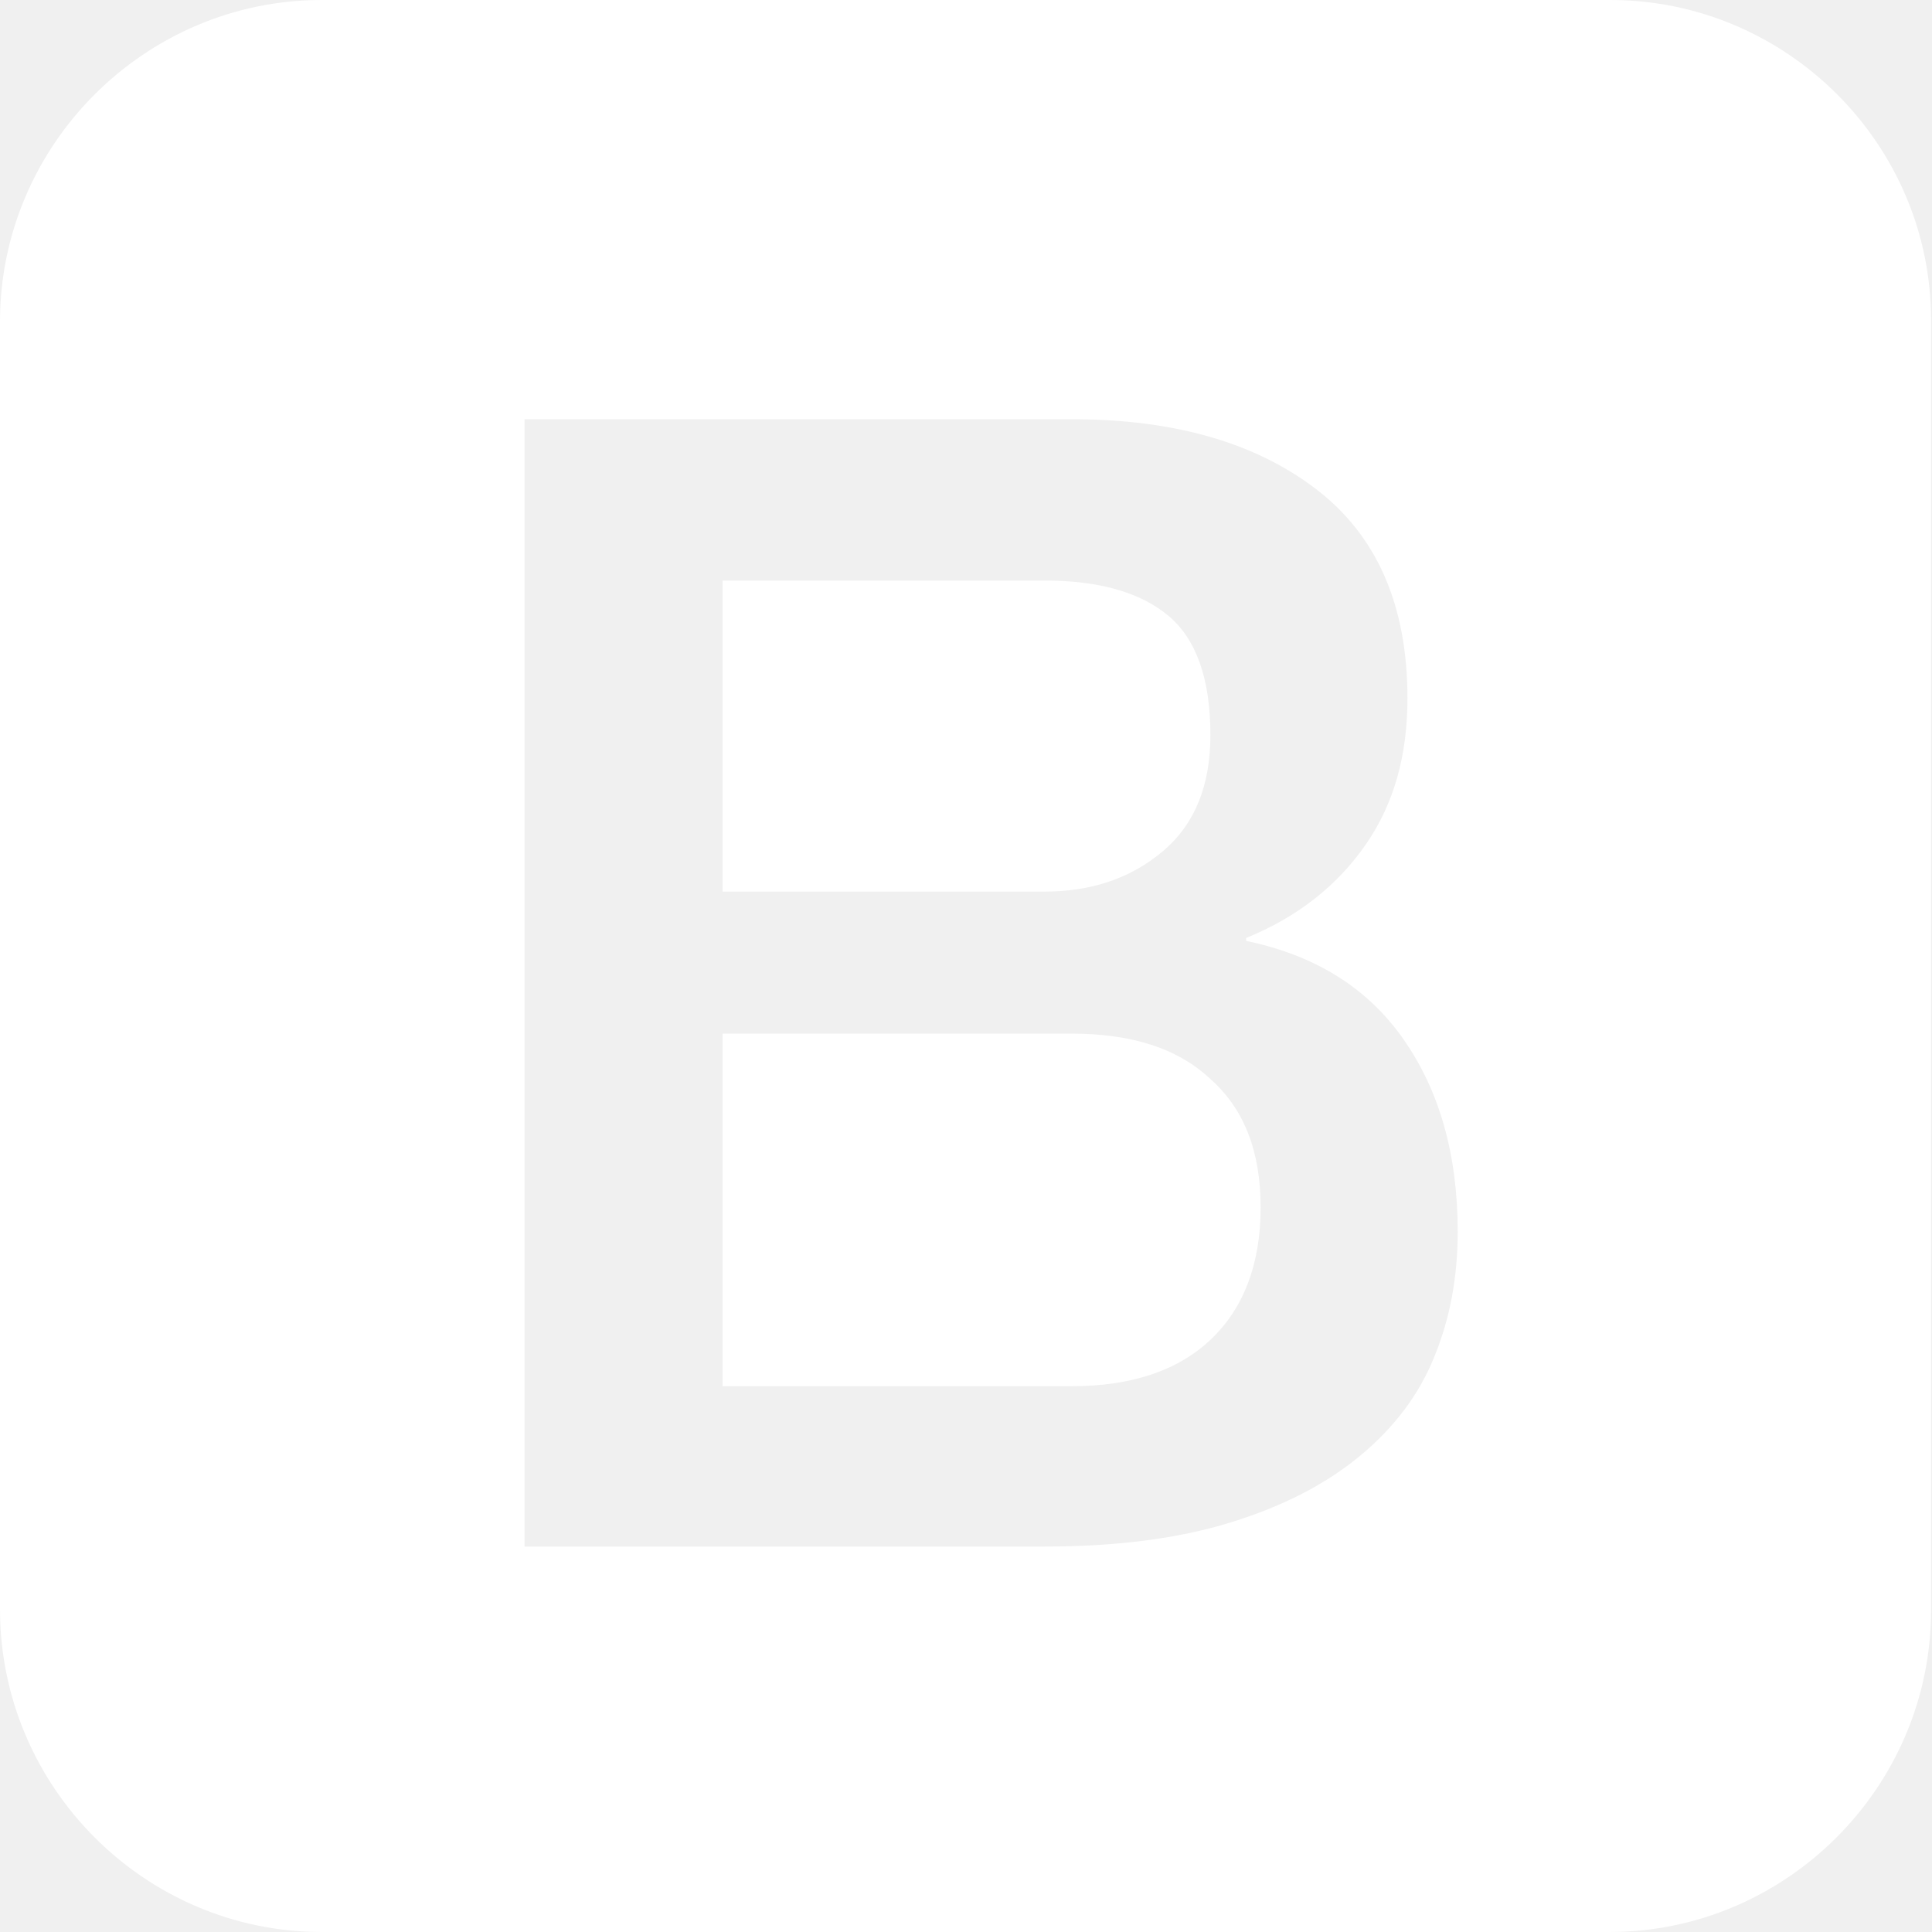
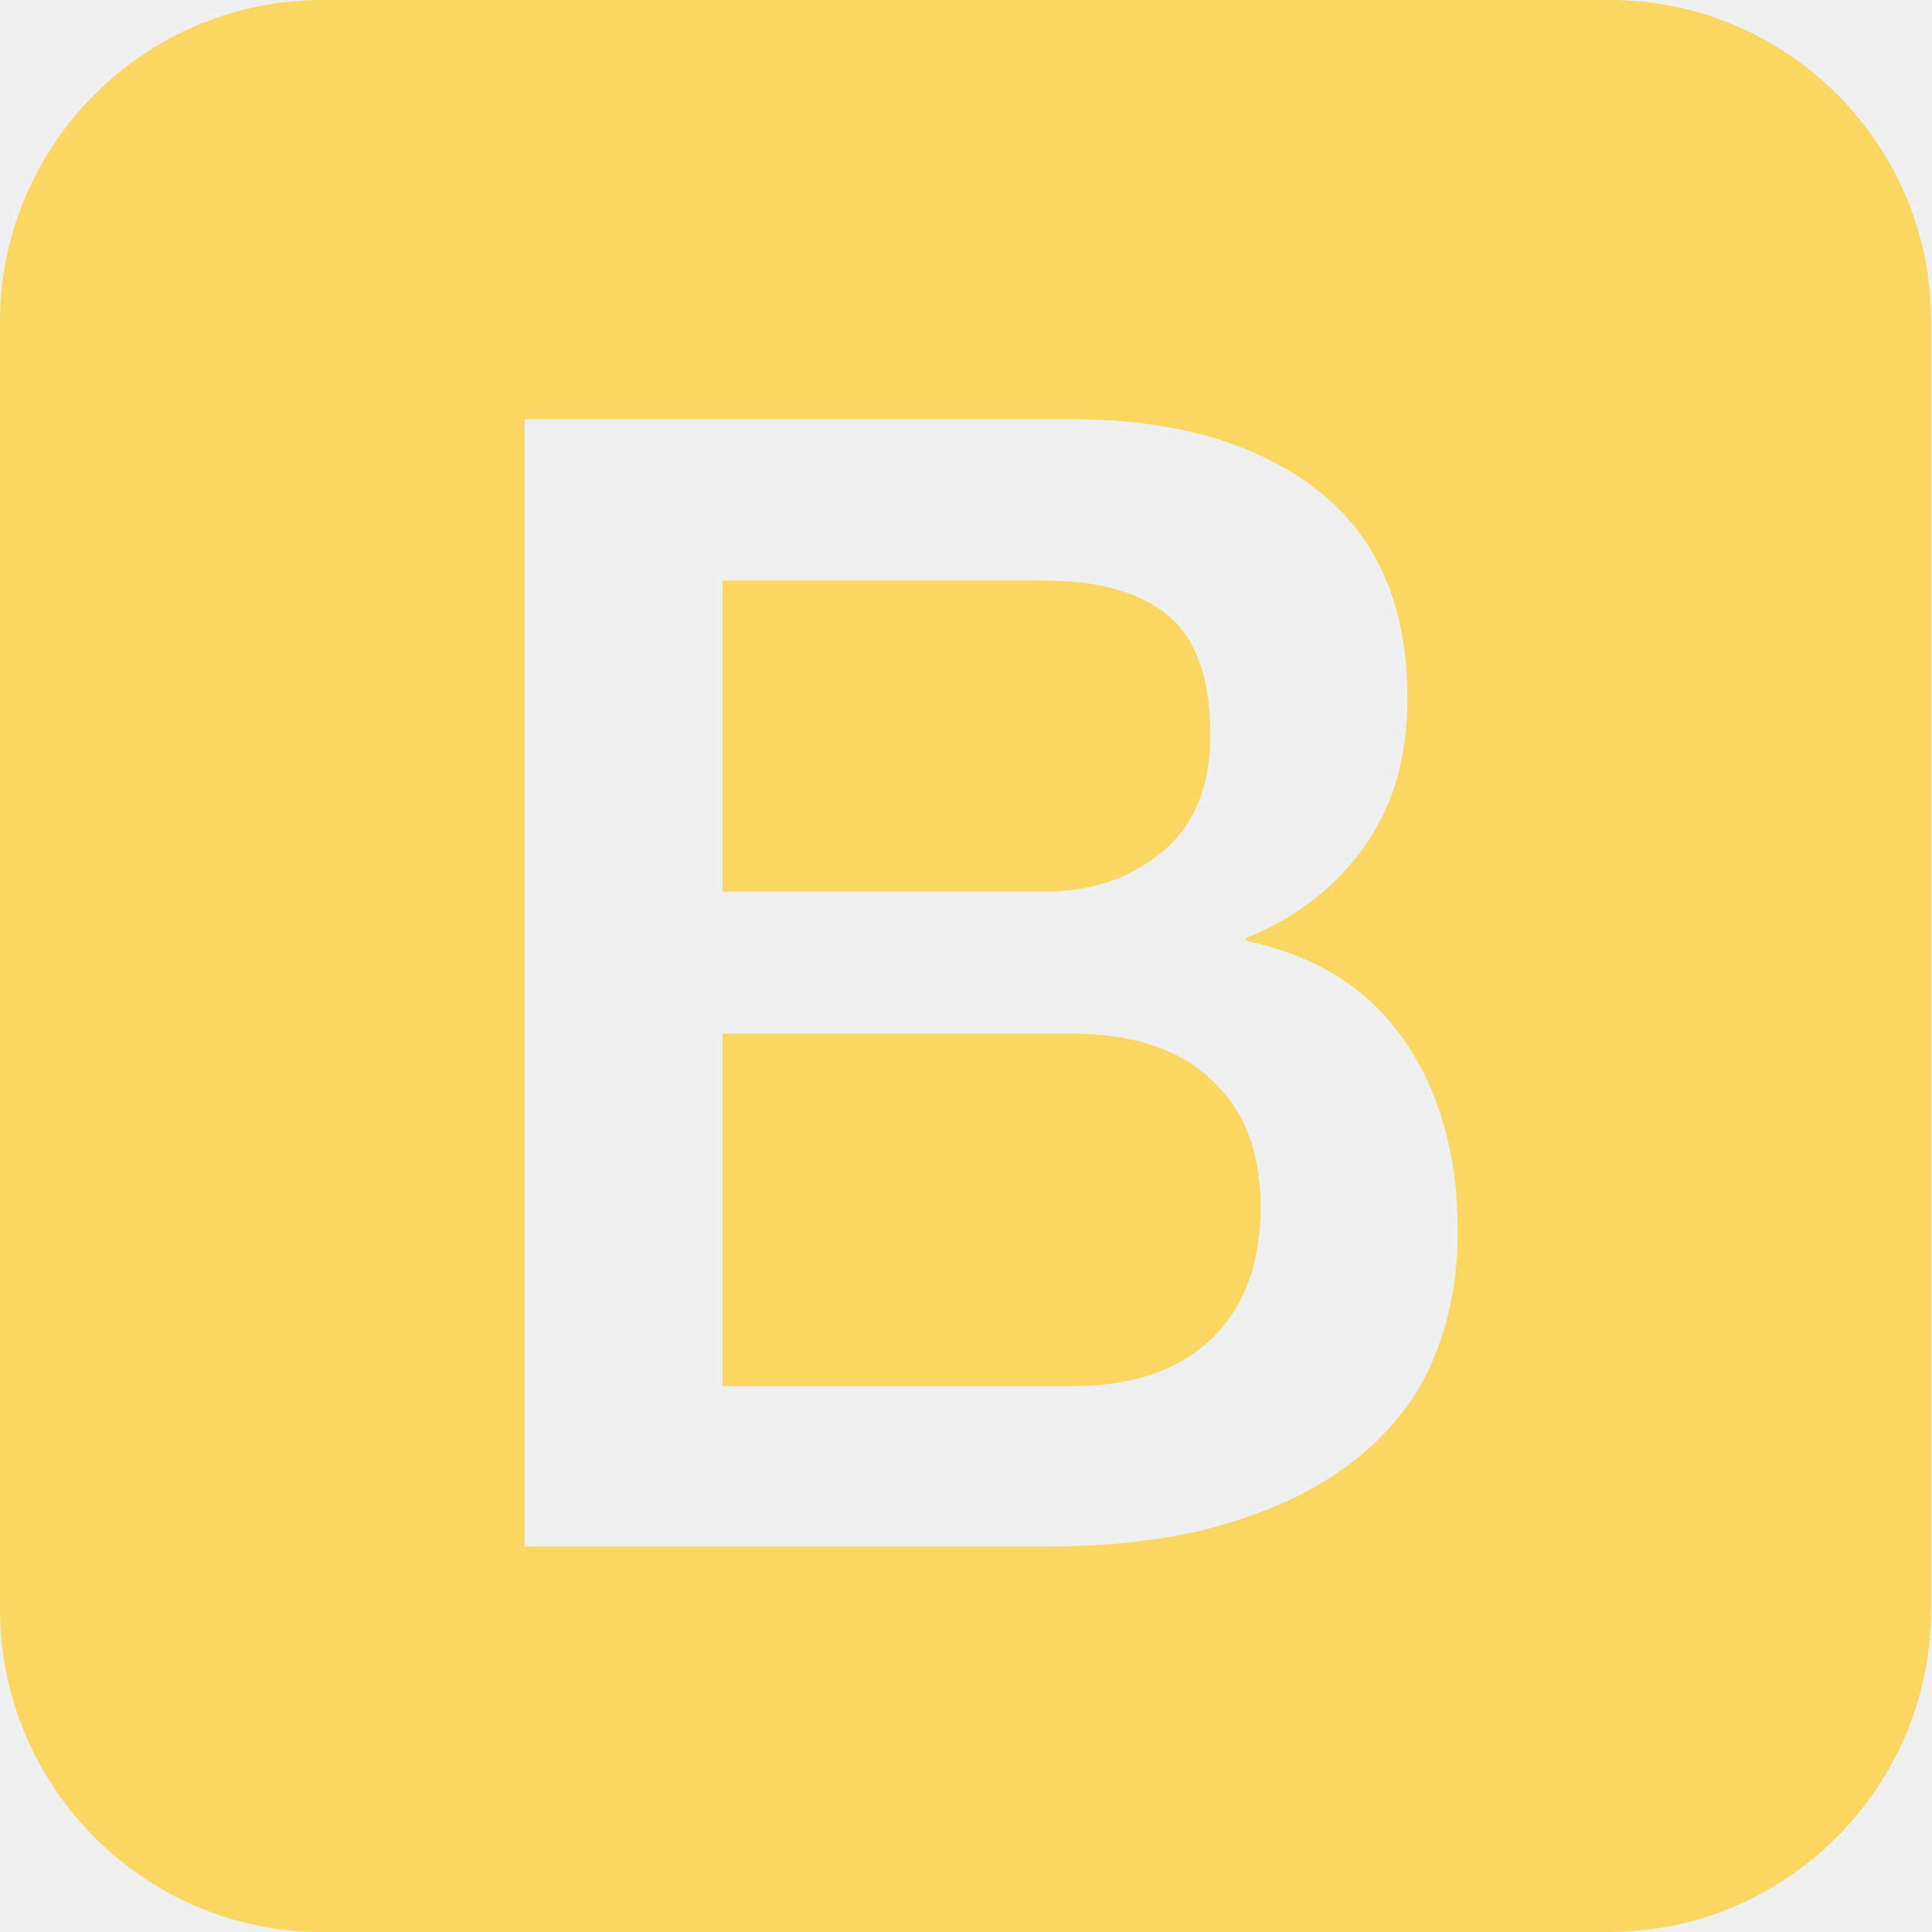
<svg xmlns="http://www.w3.org/2000/svg" version="1.1" id="Layer_1" x="0px" y="0px" viewBox="0 0 200 200" enable-background="new 0 0 200 200" xml:space="preserve">
  <g>
-     <path fill="#FFFFFF" d="M110.9,107H74.8v36.5h36.1c6.2,0,11-1.6,14.4-4.8c3.4-3.2,5.2-7.8,5.2-13.7c0-5.8-1.7-10.2-5.2-13.3   C121.9,108.5,117.1,107,110.9,107z" />
-     <path fill="#FFFFFF" d="M166.7,0H33.3C15,0,0,15,0,33.3v133.3C0,185,15,200,33.3,200h133.3c18.3,0,33.3-15,33.3-33.3V33.3   C200,15,185,0,166.7,0z M148.5,140.4c-1.6,4-4.2,7.4-7.7,10.3c-3.5,2.9-7.9,5.2-13.4,6.9s-11.9,2.5-19.4,2.5H54.3l0-116.7H111   c10.5,0,18.9,2.4,25.2,7.2c6.3,4.8,9.5,12,9.5,21.7c0,5.9-1.4,10.9-4.3,15.1c-2.9,4.2-7,7.5-12.4,9.7v0.3   c7.2,1.5,12.6,4.9,16.3,10.2c3.7,5.3,5.6,11.9,5.6,19.9C150.9,132.2,150.1,136.5,148.5,140.4z" />
-     <path fill="#FFFFFF" d="M120.4,88.1c3.3-2.8,4.9-6.8,4.9-12c0-5.9-1.5-10-4.4-12.4s-7.2-3.6-12.7-3.6H74.8v32.2h33.3   C113,92.3,117.1,90.9,120.4,88.1z" />
+     <path fill="#fad663" d="M110.9,107H74.8v36.5h36.1c6.2,0,11-1.6,14.4-4.8c3.4-3.2,5.2-7.8,5.2-13.7c0-5.8-1.7-10.2-5.2-13.3   C121.9,108.5,117.1,107,110.9,107z" />
+     <path fill="#fad663" d="M166.7,0H33.3C15,0,0,15,0,33.3v133.3C0,185,15,200,33.3,200h133.3c18.3,0,33.3-15,33.3-33.3V33.3   C200,15,185,0,166.7,0z M148.5,140.4c-1.6,4-4.2,7.4-7.7,10.3c-3.5,2.9-7.9,5.2-13.4,6.9s-11.9,2.5-19.4,2.5H54.3l0-116.7H111   c10.5,0,18.9,2.4,25.2,7.2c6.3,4.8,9.5,12,9.5,21.7c0,5.9-1.4,10.9-4.3,15.1c-2.9,4.2-7,7.5-12.4,9.7v0.3   c7.2,1.5,12.6,4.9,16.3,10.2c3.7,5.3,5.6,11.9,5.6,19.9C150.9,132.2,150.1,136.5,148.5,140.4z" />
+     <path fill="#fad663" d="M120.4,88.1c3.3-2.8,4.9-6.8,4.9-12c0-5.9-1.5-10-4.4-12.4s-7.2-3.6-12.7-3.6H74.8v32.2h33.3   C113,92.3,117.1,90.9,120.4,88.1z" />
  </g>
</svg>
